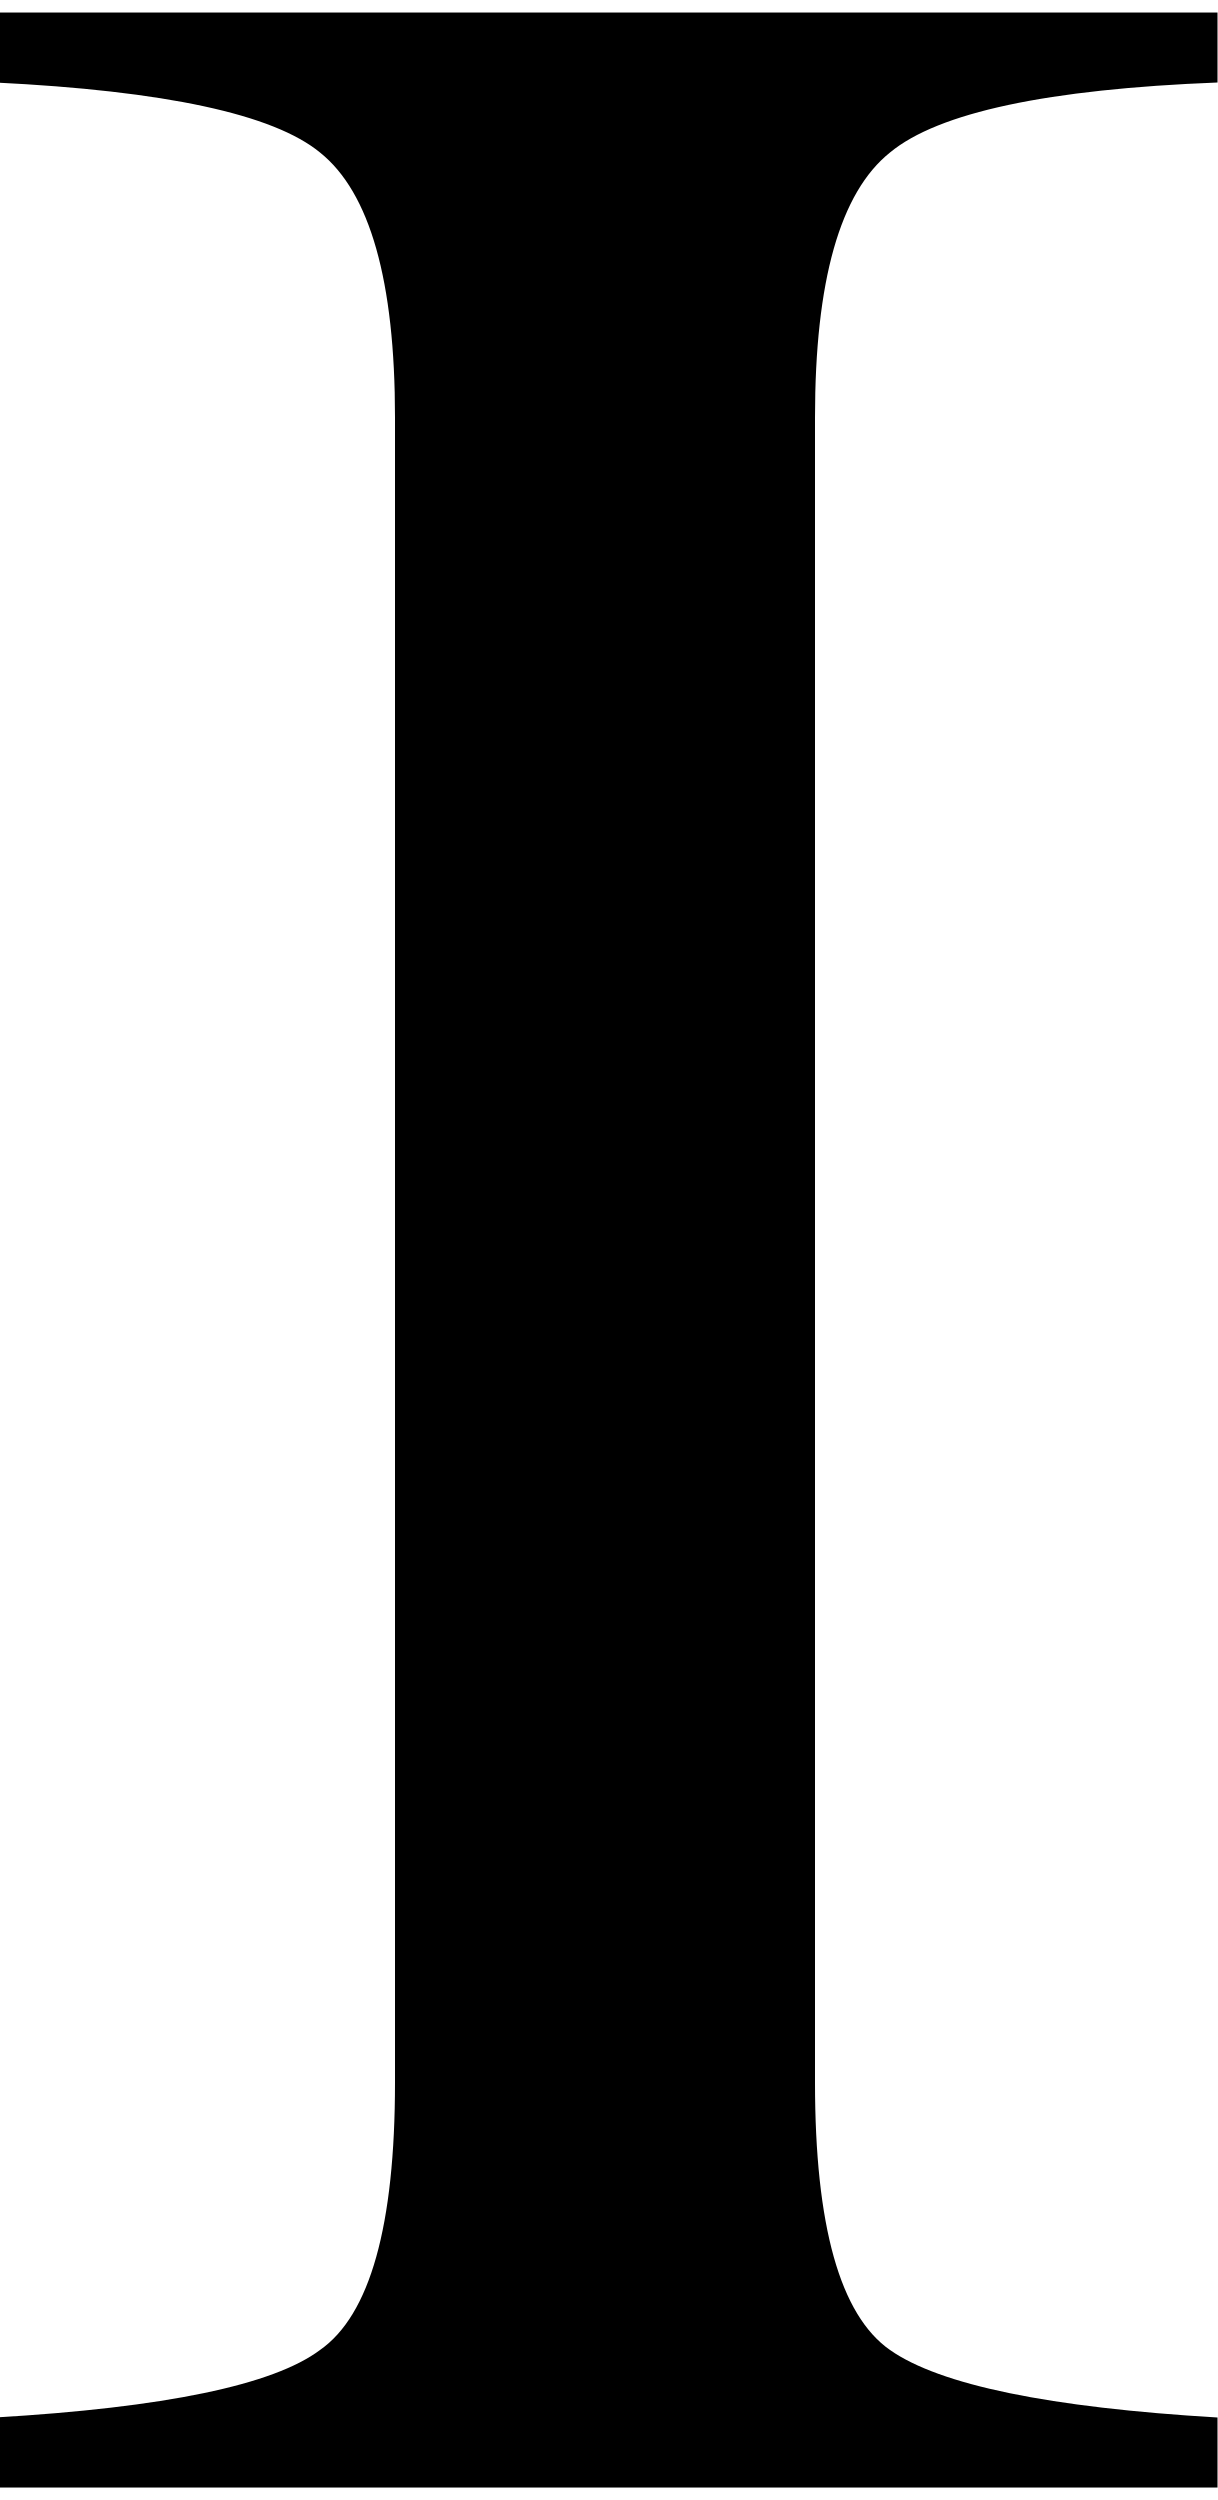
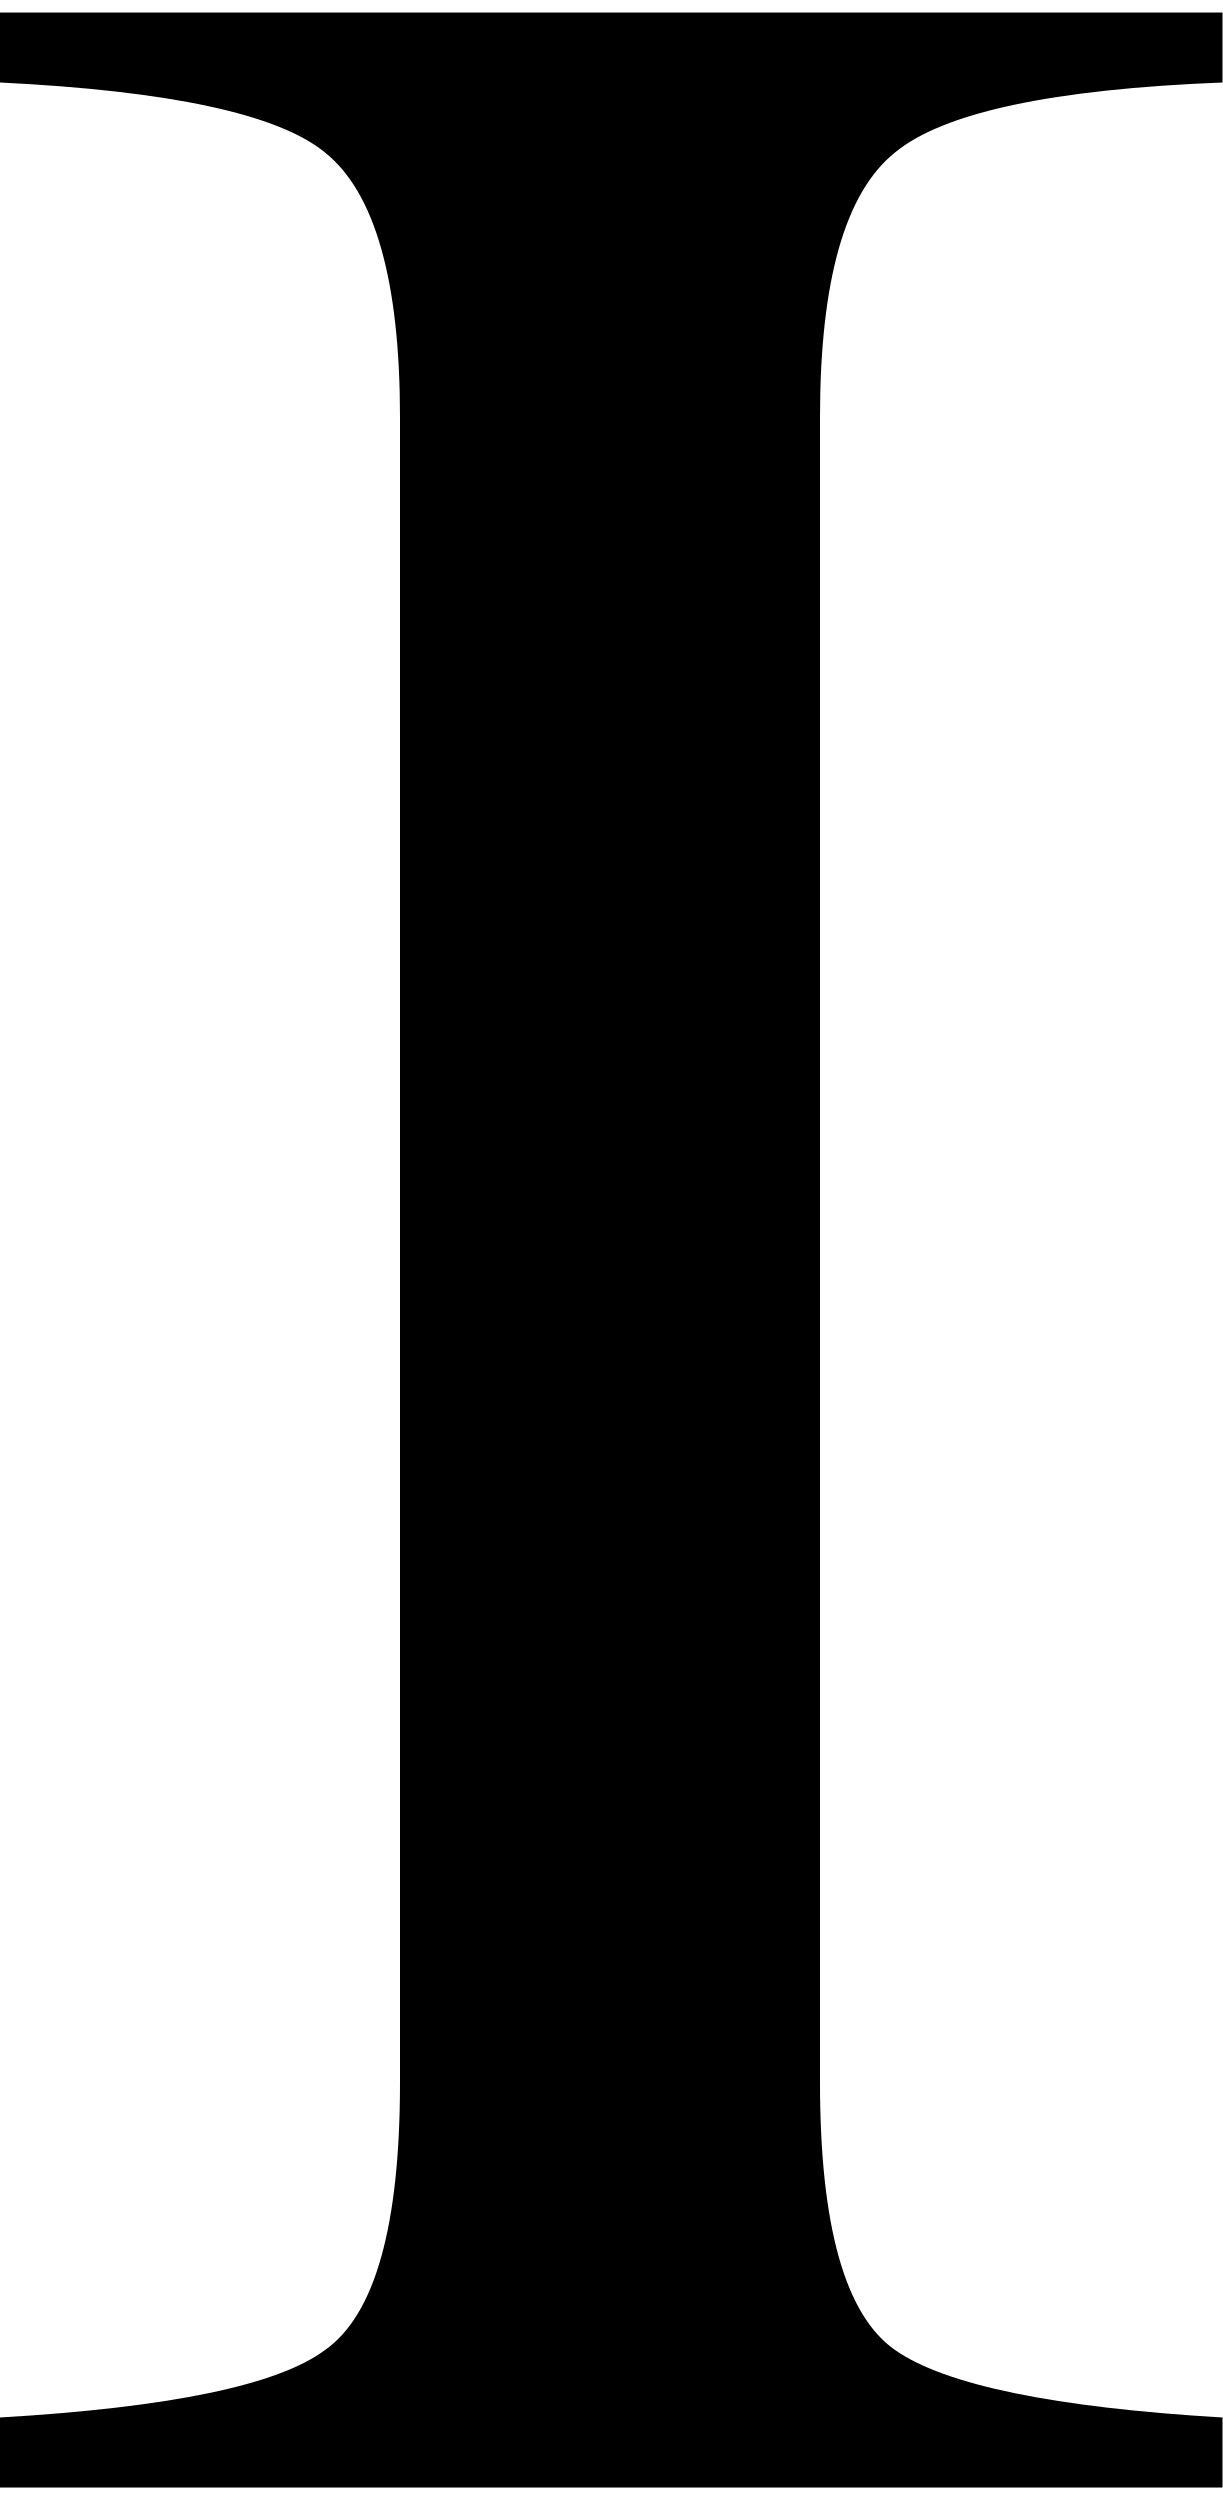
- <svg xmlns="http://www.w3.org/2000/svg" height="1000px" width="487px">
-   <g>
-     <path d="M-2 967c68 -4 111.333 -13 130 -27c20 -14 30 -49.667 30 -107c0 0 0 -666 0 -666c0 -54.667 -10 -90 -30 -106c-18.667 -15.333 -62 -24.667 -130 -28c0 0 0 -28 0 -28c0 0 489 0 489 0c0 0 0 28 0 28c-68 2.667 -111.667 12 -131 28c-20 16 -30 51.333 -30 106c0 0 0 666 0 666c0 57.333 10 93 30 107c20 14 63.667 23 131 27c0 0 0 28 0 28c0 0 -489 0 -489 0c0 0 0 -28 0 -28c0 0 0 0 0 0" />
-   </g>
+ <svg xmlns="http://www.w3.org/2000/svg" height="1000" width="489">
+   <path d="M0 967q102-6 130-27 30-21 30-107l0-666q0-82-30-106-28-23-130-28l0-28l489 0l0 28q-102 4-131 28-30 24-30 106l0 666q0 86 30 107t131 27l0 28l-489 0l0-28z" />
</svg>
